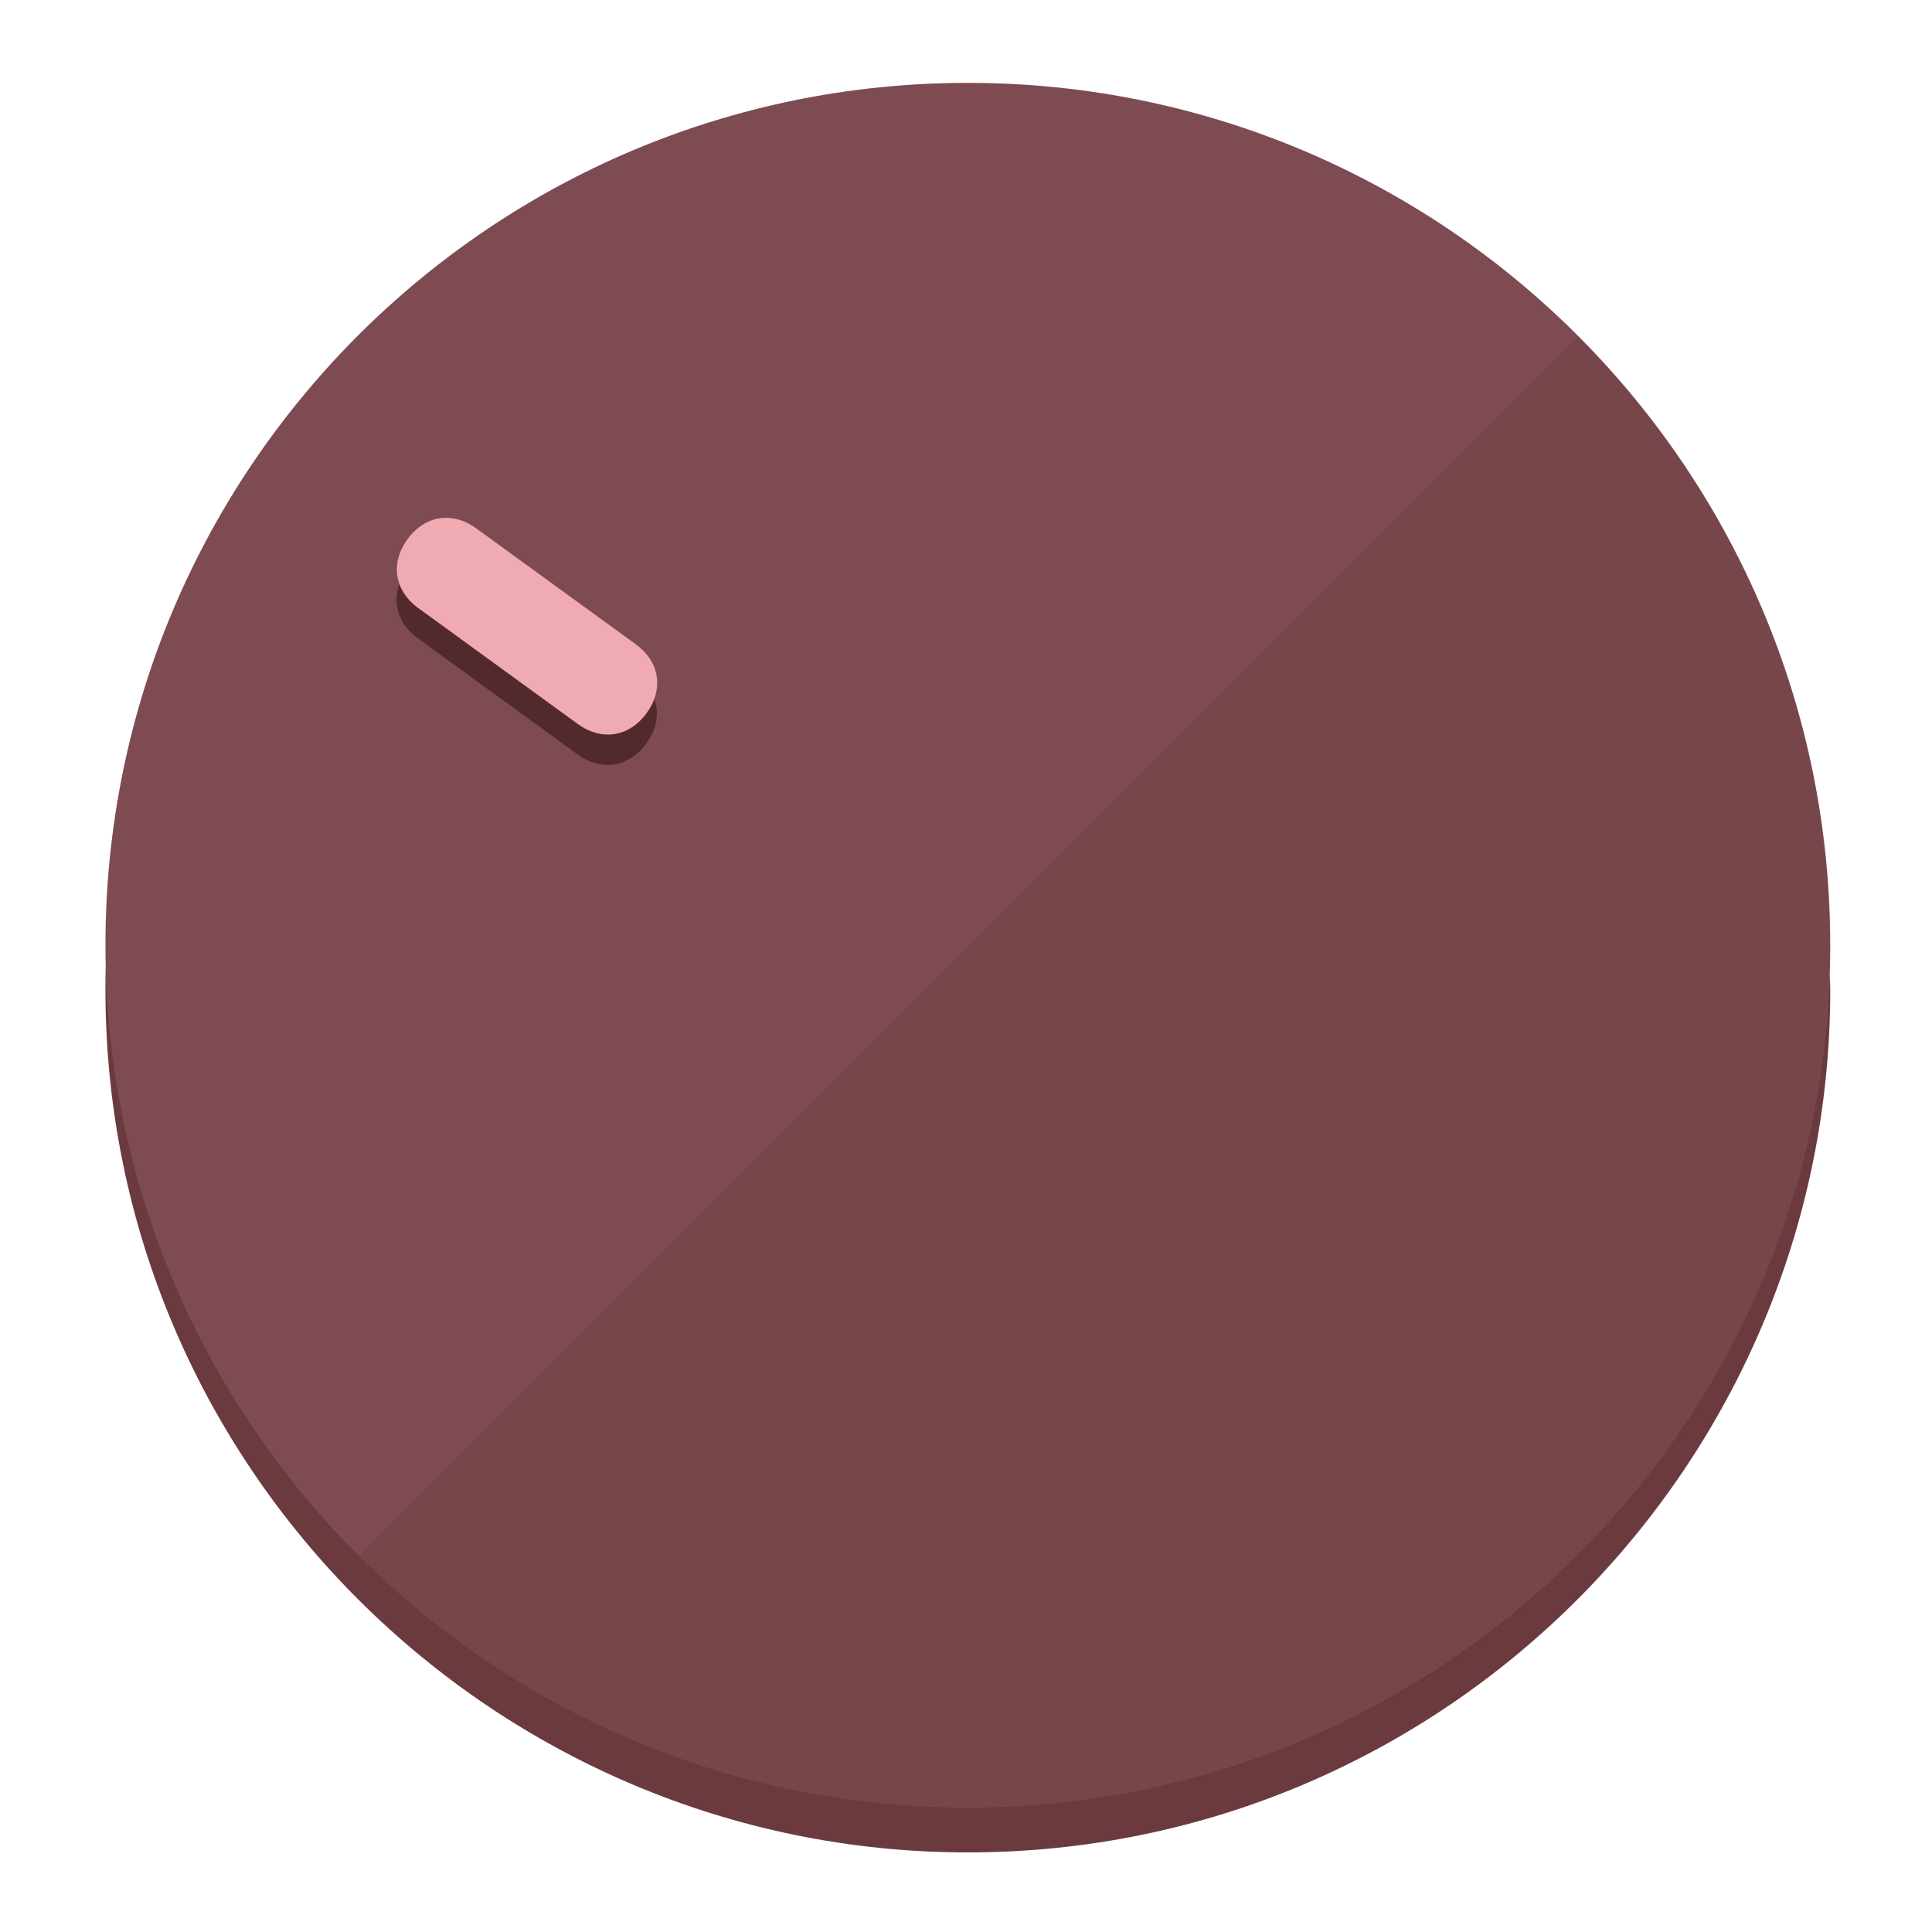
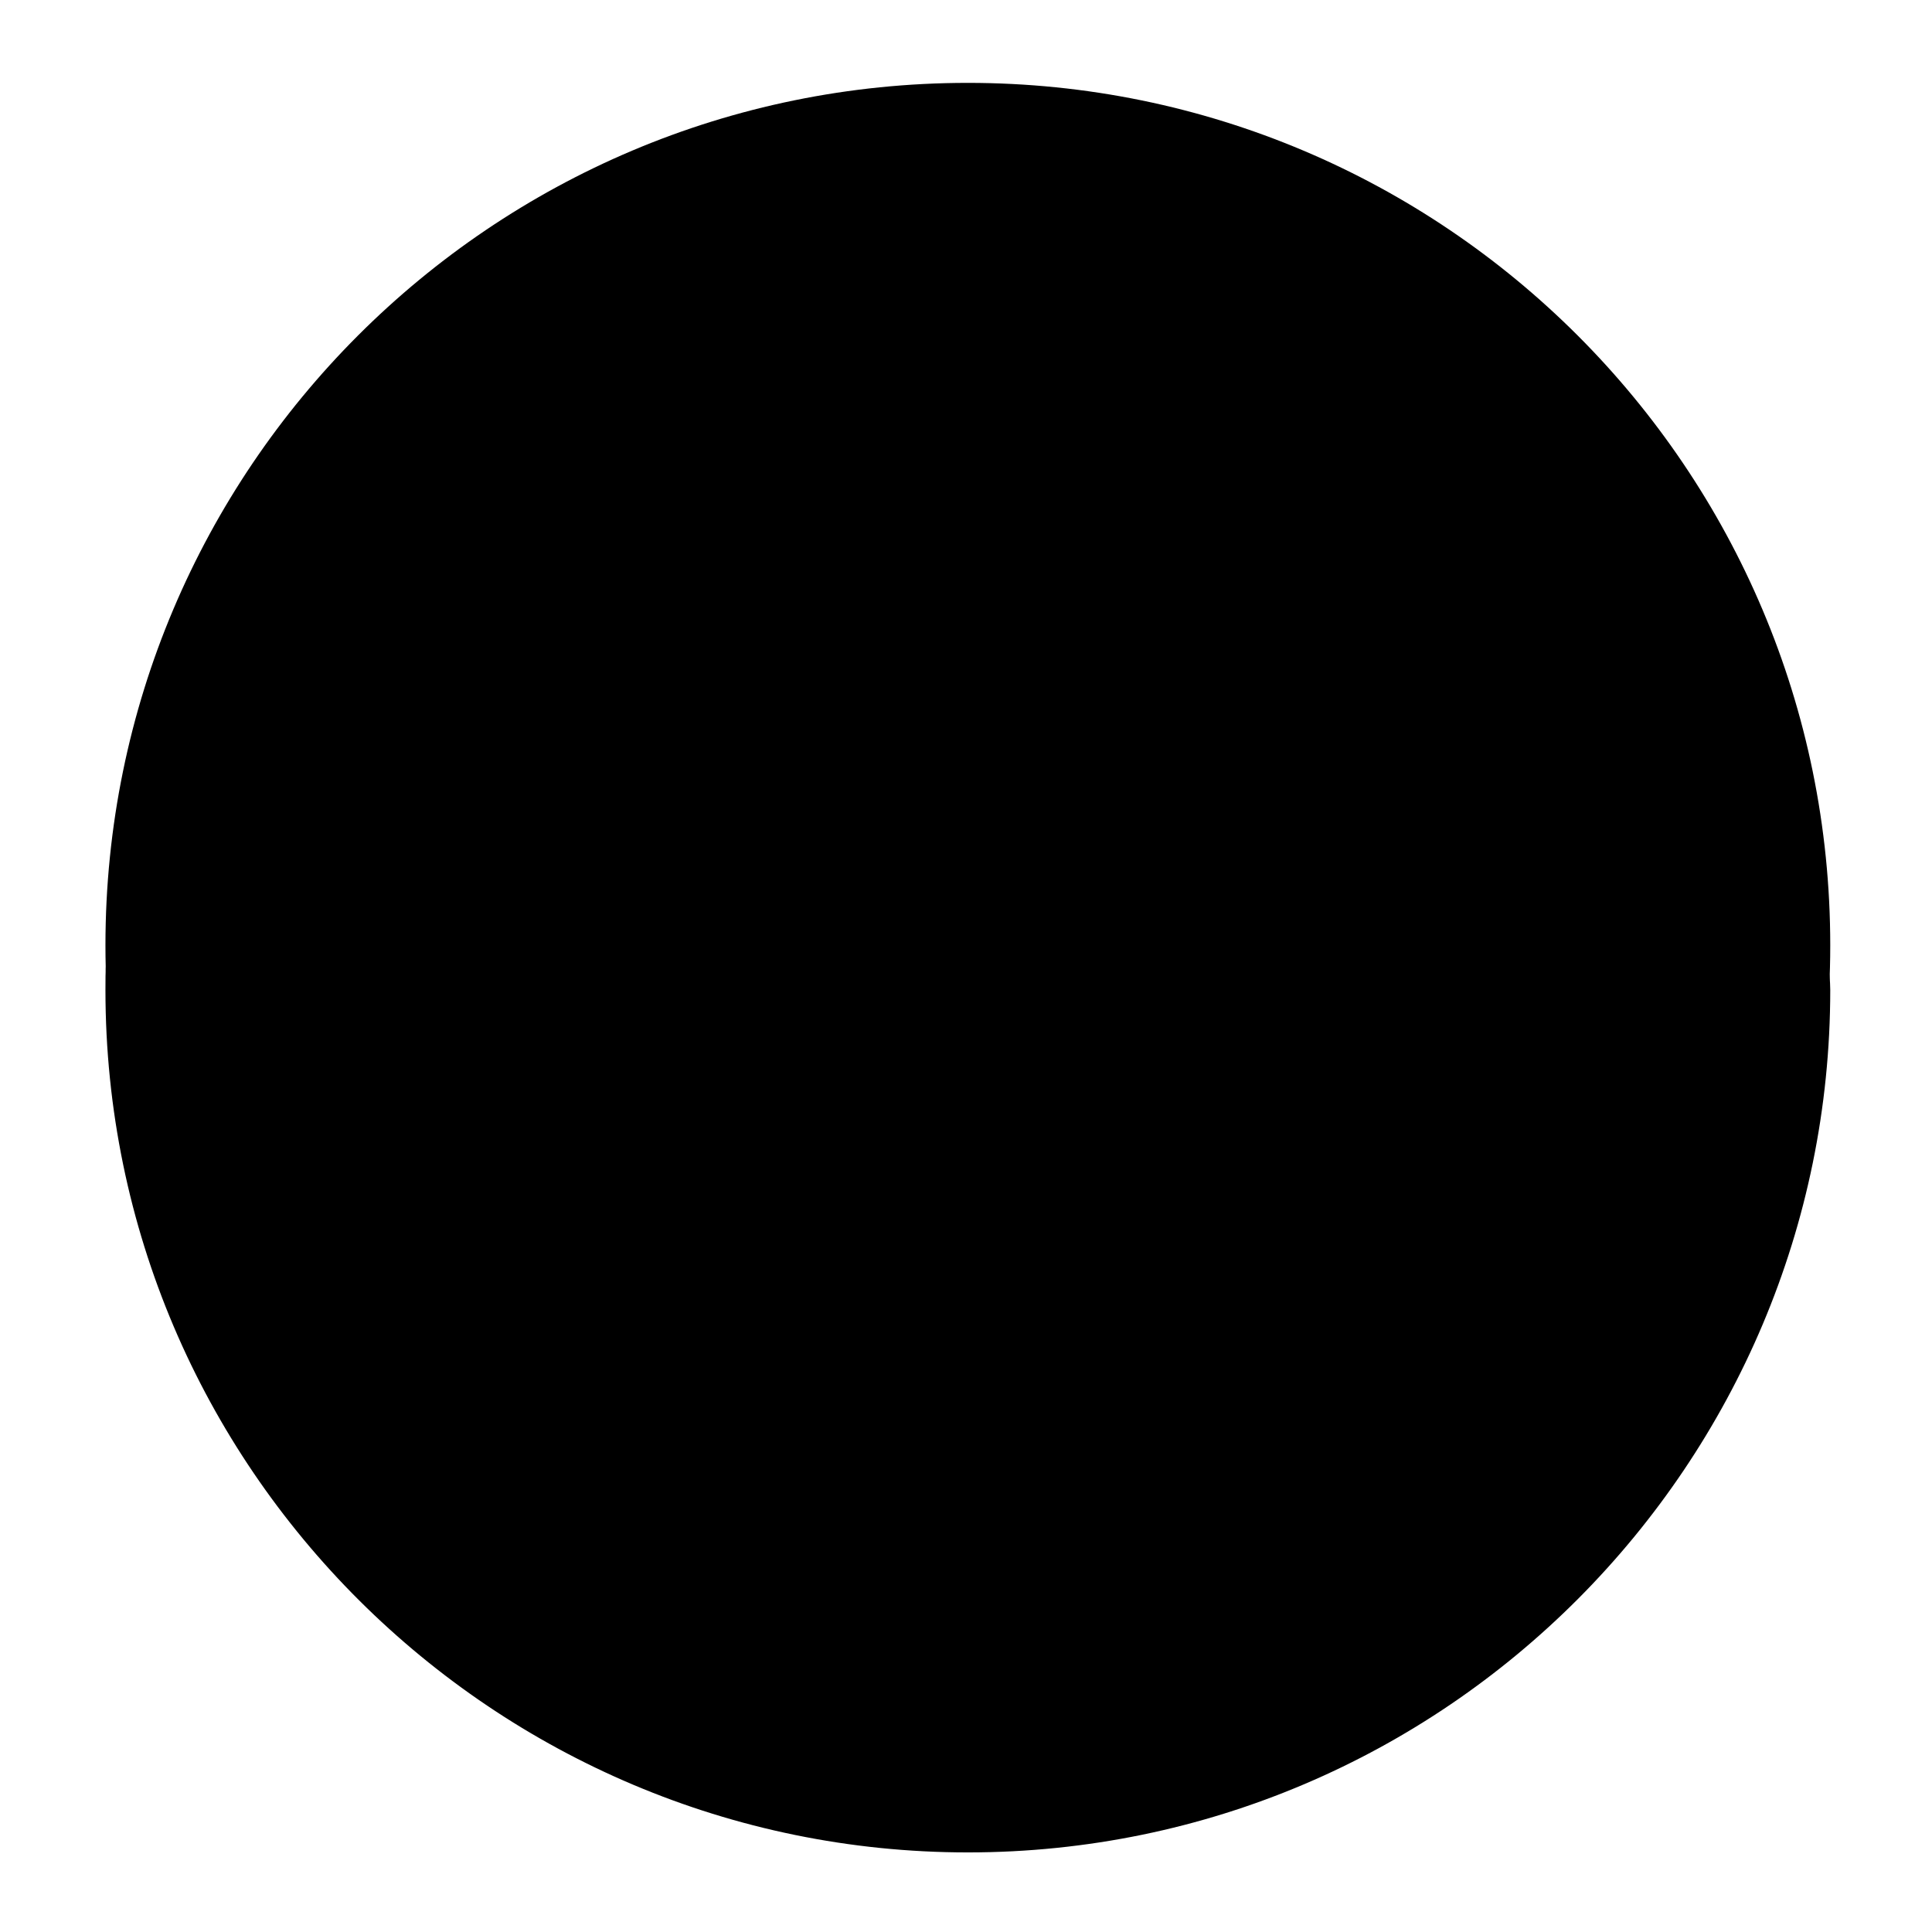
<svg xmlns="http://www.w3.org/2000/svg" height="120px" width="120px" version="1.1" id="Layer_1" viewBox="0 0 496.8 496.8" xml:space="preserve">
  <defs id="defs23" />
  <g id="g3158">
-     <path style="display:inline;fill:#6B3A3F;fill-opacity:1;stroke-width:1.584" d="m 248.875,445.92 c 116.582,0 212.89,-91.238 220.493,-205.286 0,5.069 1.267,8.87 1.267,13.939 0,121.651 -98.842,221.76 -221.76,221.76 -121.651,0 -221.76,-98.842 -221.76,-221.76 0,-5.069 0,-8.87 1.267,-13.939 7.603,114.048 103.91,205.286 220.493,205.286 z" id="path8" />
-     <circle style="display:inline;fill:#7D4B51;fill-opacity:1;stroke-width:1.584" cx="248.875" cy="243.071" r="221.76" id="circle12" />
-     <path style="display:inline;fill:#52292D;fill-opacity:0.154;stroke-width:1.587" d="m 405.744,86.606 c 86.308,86.308 86.308,227.193 0,313.5 -86.308,86.308 -227.193,86.308 -313.5,0" id="path14" />
+     <path style="display:inline;fill:#;fill-opacity:1;stroke-width:1.584" d="m 248.875,445.92 c 116.582,0 212.89,-91.238 220.493,-205.286 0,5.069 1.267,8.87 1.267,13.939 0,121.651 -98.842,221.76 -221.76,221.76 -121.651,0 -221.76,-98.842 -221.76,-221.76 0,-5.069 0,-8.87 1.267,-13.939 7.603,114.048 103.91,205.286 220.493,205.286 z" id="path8" />
+     <circle style="display:inline;fill:#;fill-opacity:1;stroke-width:1.584" cx="248.875" cy="243.071" r="221.76" id="circle12" />
+     <path style="display:inline;fill:#;fill-opacity:0.154;stroke-width:1.587" d="m 405.744,86.606 c 86.308,86.308 86.308,227.193 0,313.5 -86.308,86.308 -227.193,86.308 -313.5,0" id="path14" />
  </g>
  <g id="g3198">
    <circle style="display:none;fill:#000000;fill-opacity:0;stroke-width:1.584" cx="-51.017" cy="344.188" r="221.76" id="circle12-3" transform="rotate(-54)" />
-     <path style="display:inline;fill:#52292D;fill-opacity:1;stroke-width:1.584" d="m 163.397,173.469 c 6.151,4.469 7.272,11.549 2.803,17.7 v 0 c -4.469,6.151 -11.549,7.272 -17.7,2.803 l -41.007,-29.794 c -6.151,-4.469 -7.272,-11.549 -2.803,-17.7 v 0 c 4.469,-6.151 11.549,-7.272 17.7,-2.803 z" id="path3789" />
-     <path style="display:inline;fill:#F0AAB2;stroke-width:1.584" d="m 163.475,165.664 c 6.151,4.469 7.272,11.549 2.803,17.7 v 0 c -4.469,6.151 -11.549,7.272 -17.7,2.803 l -41.007,-29.794 c -6.151,-4.469 -7.272,-11.549 -2.803,-17.7 v 0 c 4.469,-6.151 11.549,-7.272 17.7,-2.803 z" id="path915" />
+     <path style="display:inline;fill:#;fill-opacity:1;stroke-width:1.584" d="m 163.397,173.469 c 6.151,4.469 7.272,11.549 2.803,17.7 v 0 c -4.469,6.151 -11.549,7.272 -17.7,2.803 l -41.007,-29.794 c -6.151,-4.469 -7.272,-11.549 -2.803,-17.7 v 0 c 4.469,-6.151 11.549,-7.272 17.7,-2.803 z" id="path3789" />
+     <path style="display:inline;fill:#;stroke-width:1.584" d="m 163.475,165.664 c 6.151,4.469 7.272,11.549 2.803,17.7 v 0 c -4.469,6.151 -11.549,7.272 -17.7,2.803 l -41.007,-29.794 c -6.151,-4.469 -7.272,-11.549 -2.803,-17.7 v 0 c 4.469,-6.151 11.549,-7.272 17.7,-2.803 z" id="path915" />
  </g>
</svg>
